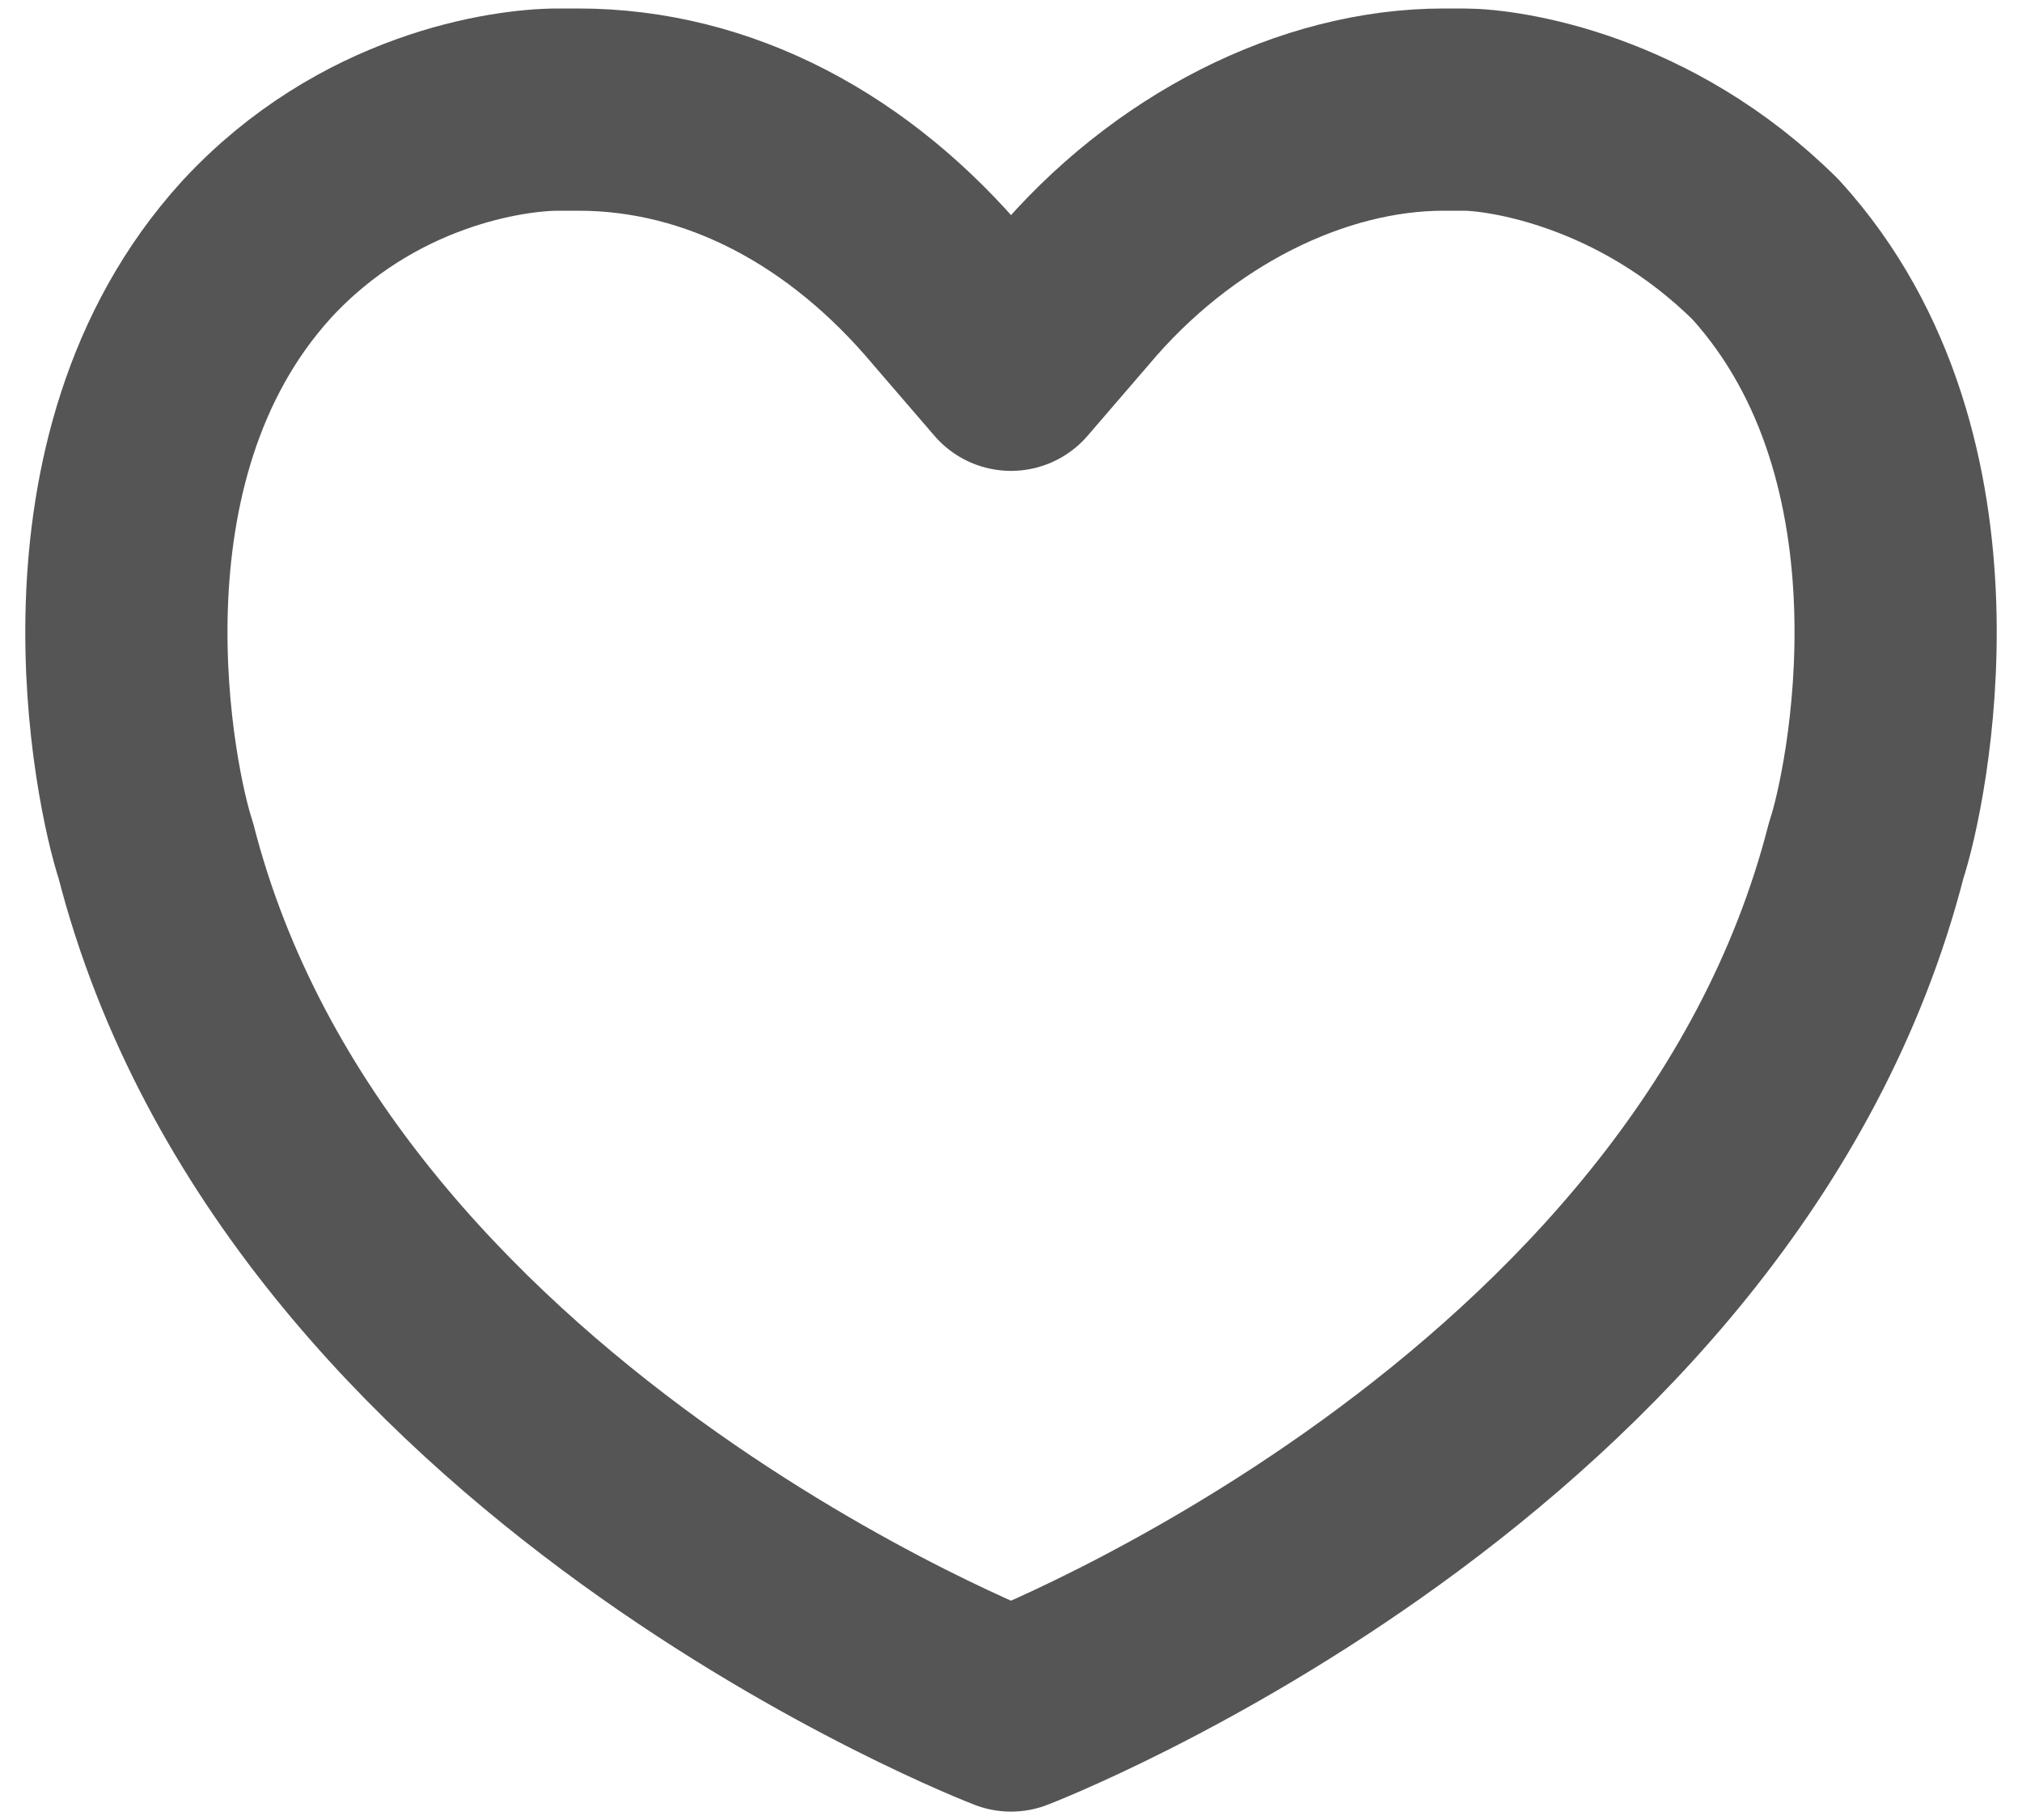
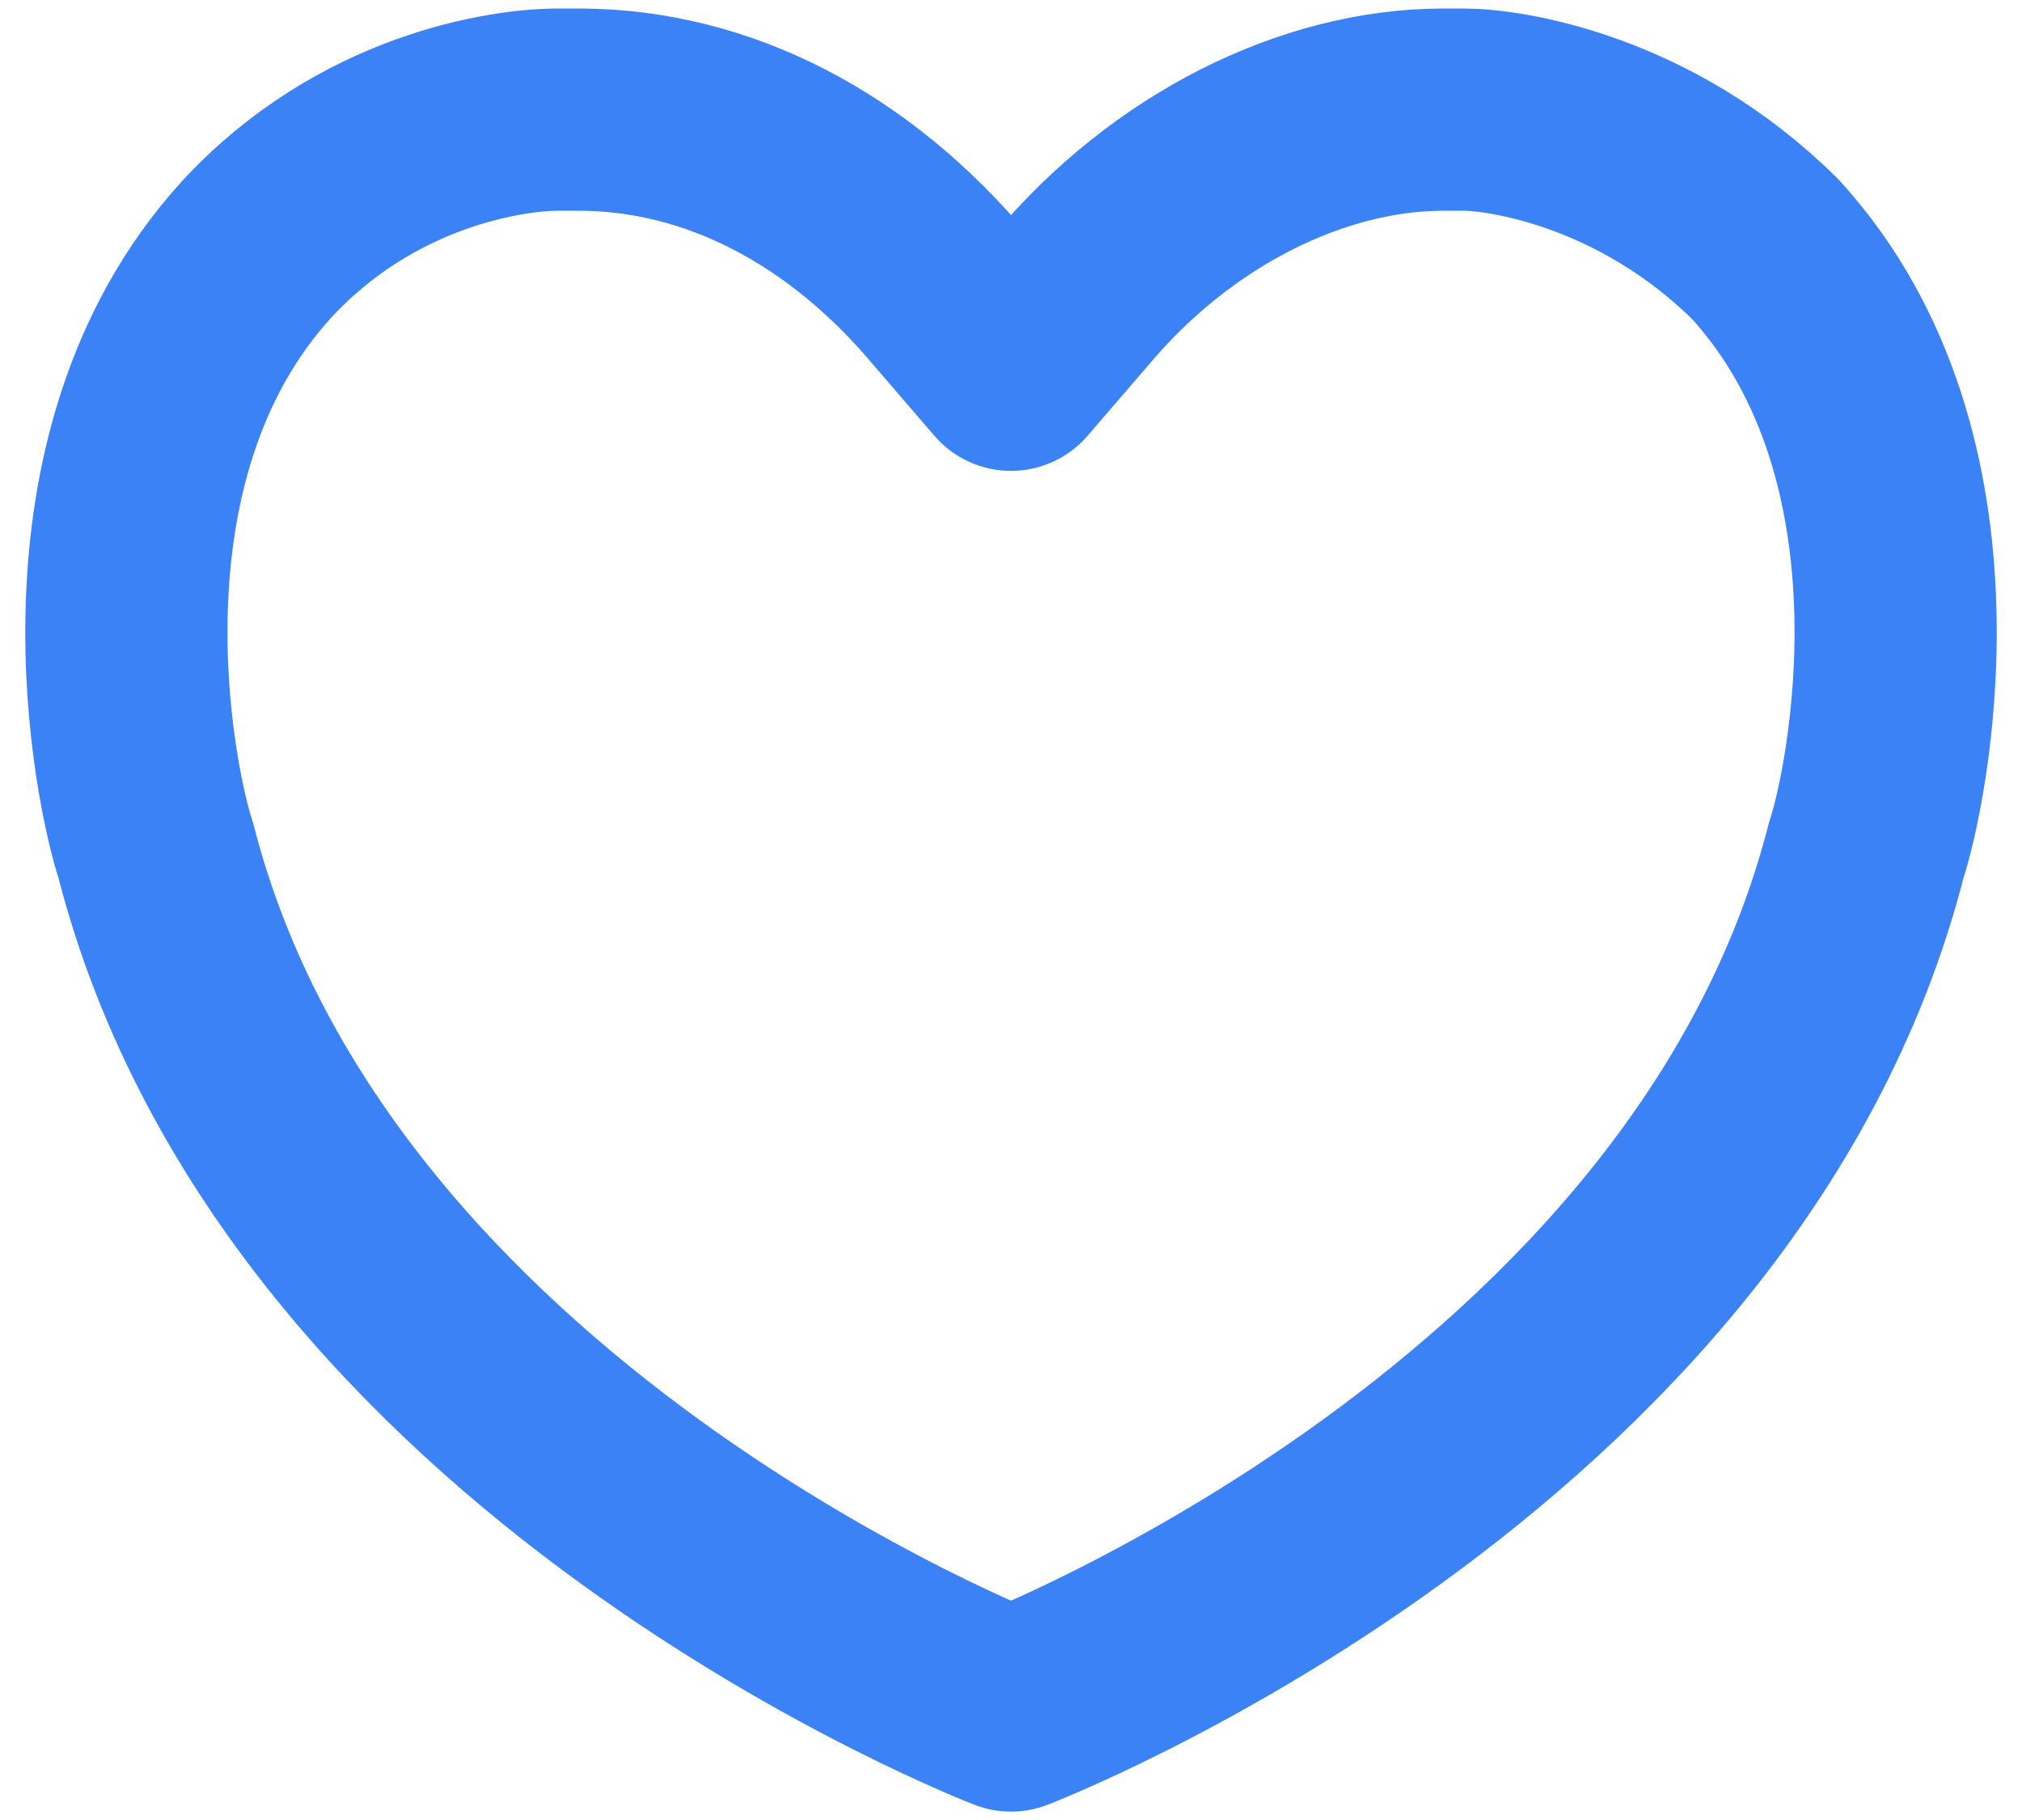
<svg xmlns="http://www.w3.org/2000/svg" width="20" height="18" viewBox="0 0 20 18" fill="none">
-   <path d="M10 16.917C10 16.917 3.033 14.245 1.54 8.407C1.341 7.813 0.645 4.548 2.536 2.469C3.63 1.282 5.024 1.084 5.521 1.084C5.621 1.084 5.621 1.084 5.72 1.084C7.114 1.084 8.408 1.777 9.403 2.964L10 3.657L10.597 2.964C11.592 1.777 12.986 1.084 14.28 1.084C14.379 1.084 14.379 1.084 14.479 1.084C14.877 1.084 16.27 1.282 17.465 2.469C19.355 4.548 18.659 7.813 18.46 8.407C16.967 14.245 10 16.917 10 16.917Z" stroke="#555555" stroke-width="2" stroke-linecap="round" stroke-linejoin="round" />
+   <path d="M10 16.917C10 16.917 3.033 14.245 1.54 8.407C1.341 7.813 0.645 4.548 2.536 2.469C3.63 1.282 5.024 1.084 5.521 1.084C5.621 1.084 5.621 1.084 5.72 1.084C7.114 1.084 8.408 1.777 9.403 2.964L10 3.657L10.597 2.964C11.592 1.777 12.986 1.084 14.28 1.084C14.379 1.084 14.379 1.084 14.479 1.084C14.877 1.084 16.27 1.282 17.465 2.469C19.355 4.548 18.659 7.813 18.46 8.407C16.967 14.245 10 16.917 10 16.917Z" stroke="#3b82f6" stroke-width="2" stroke-linecap="round" stroke-linejoin="round" />
</svg>
